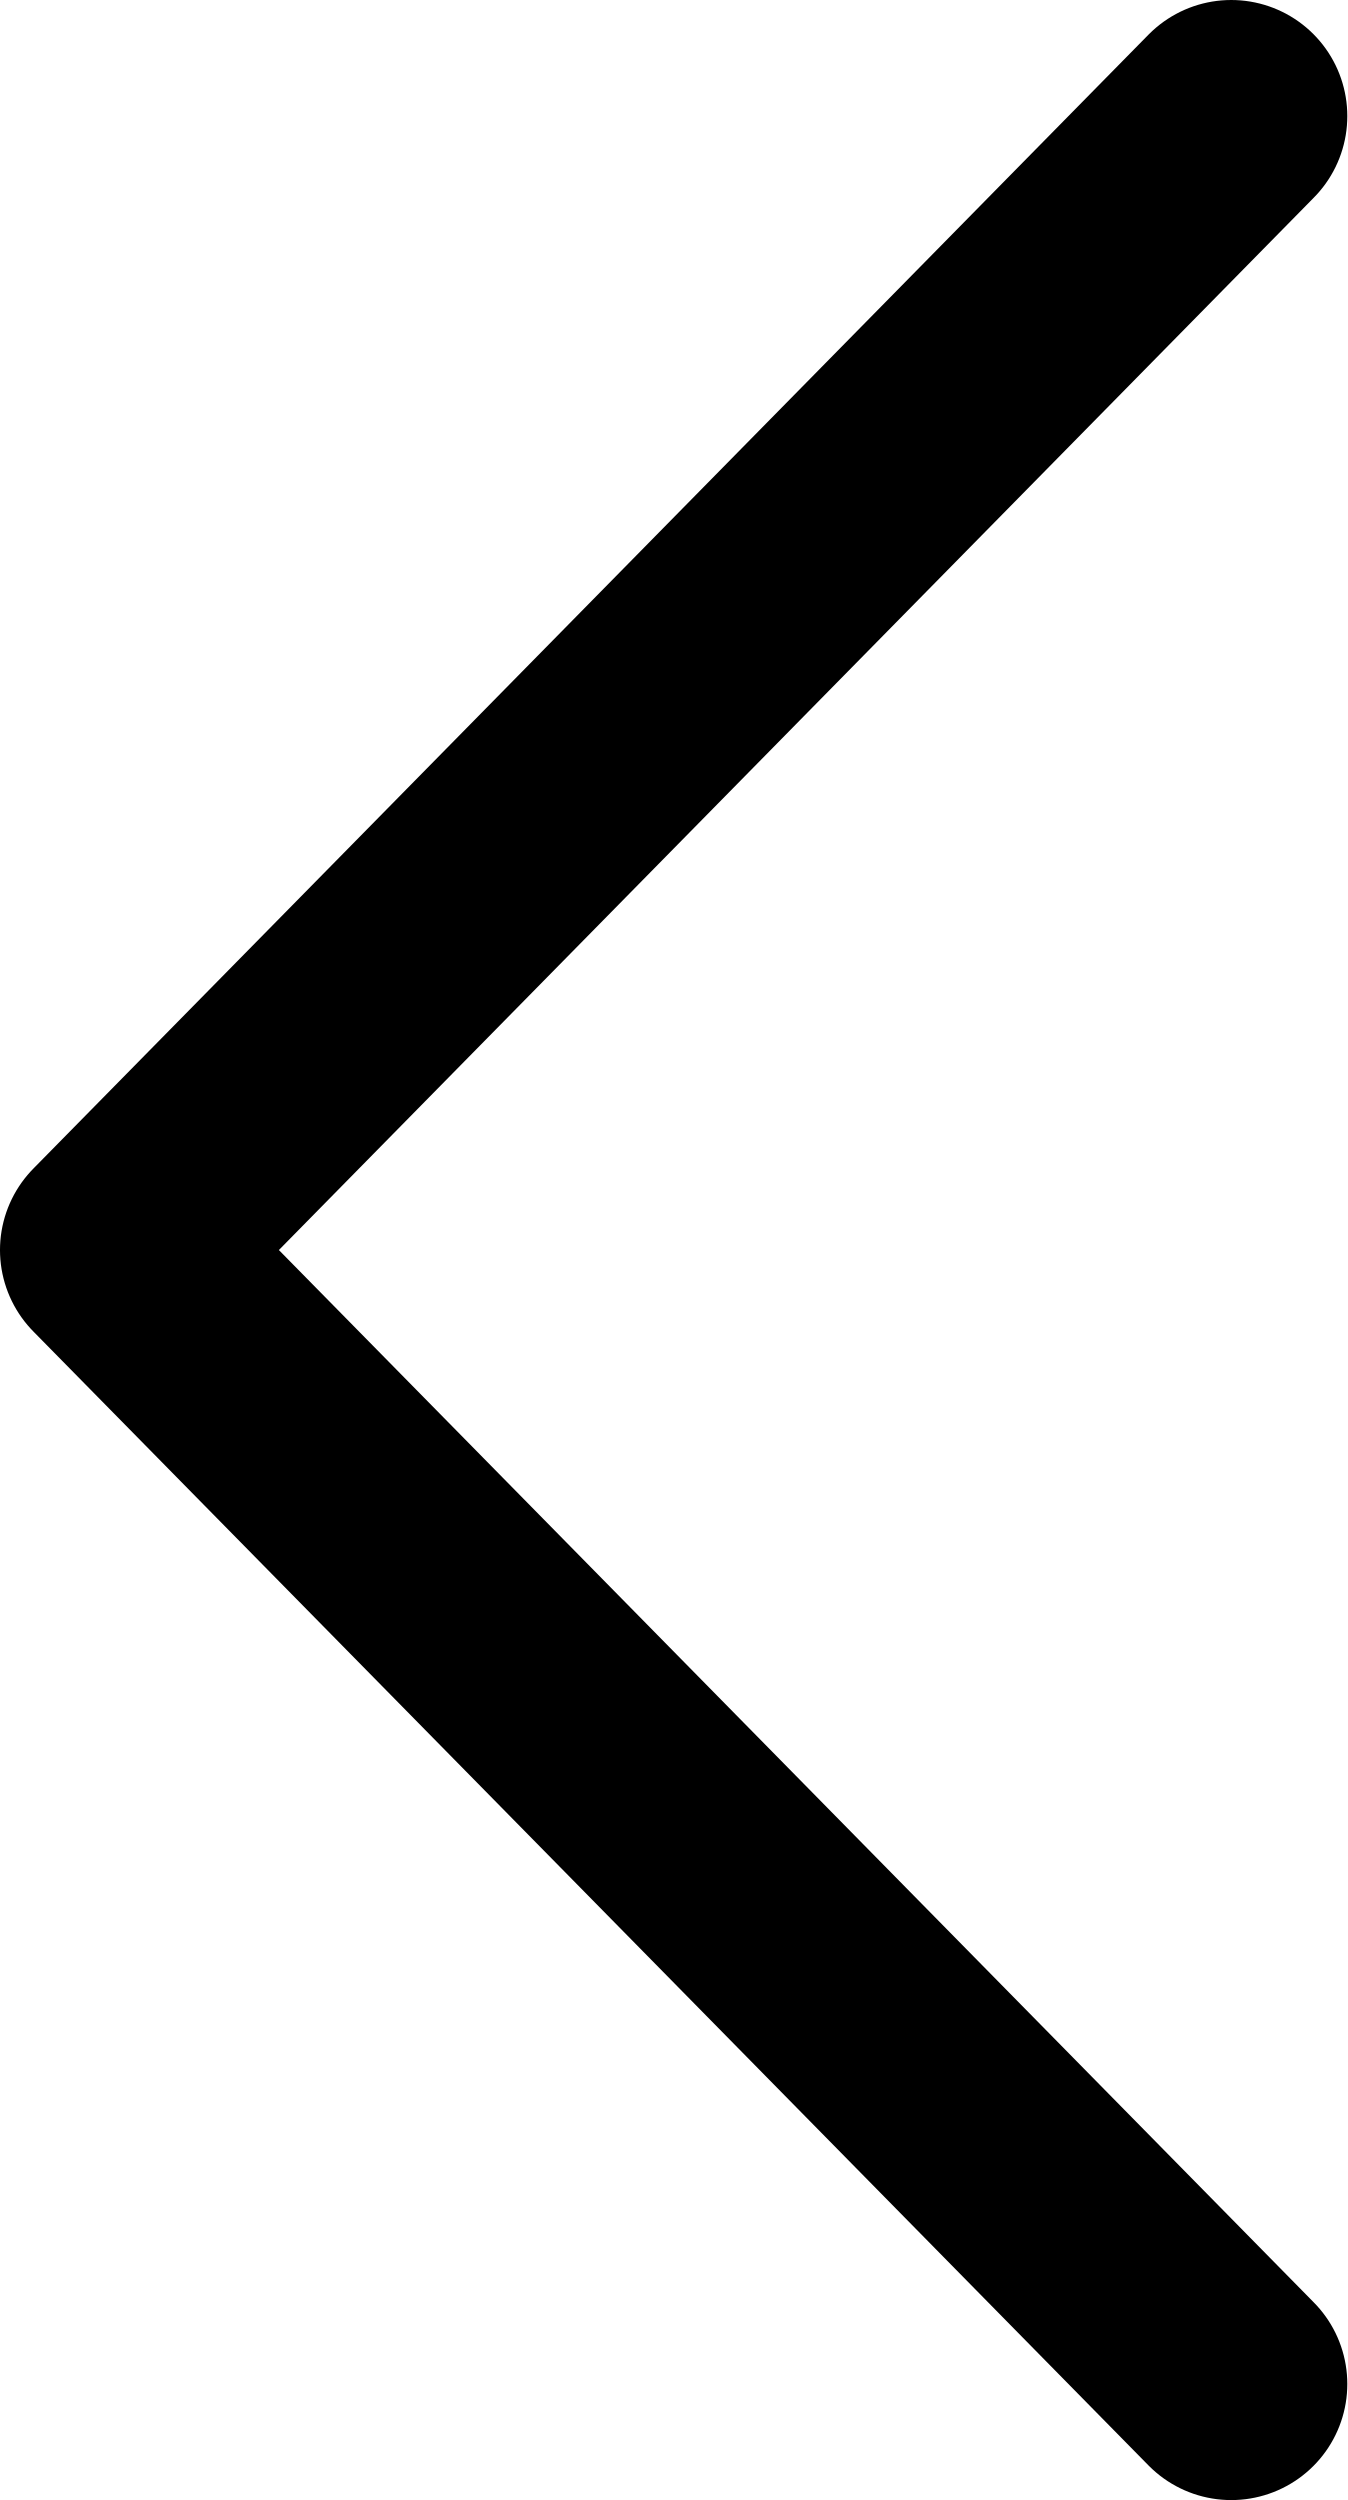
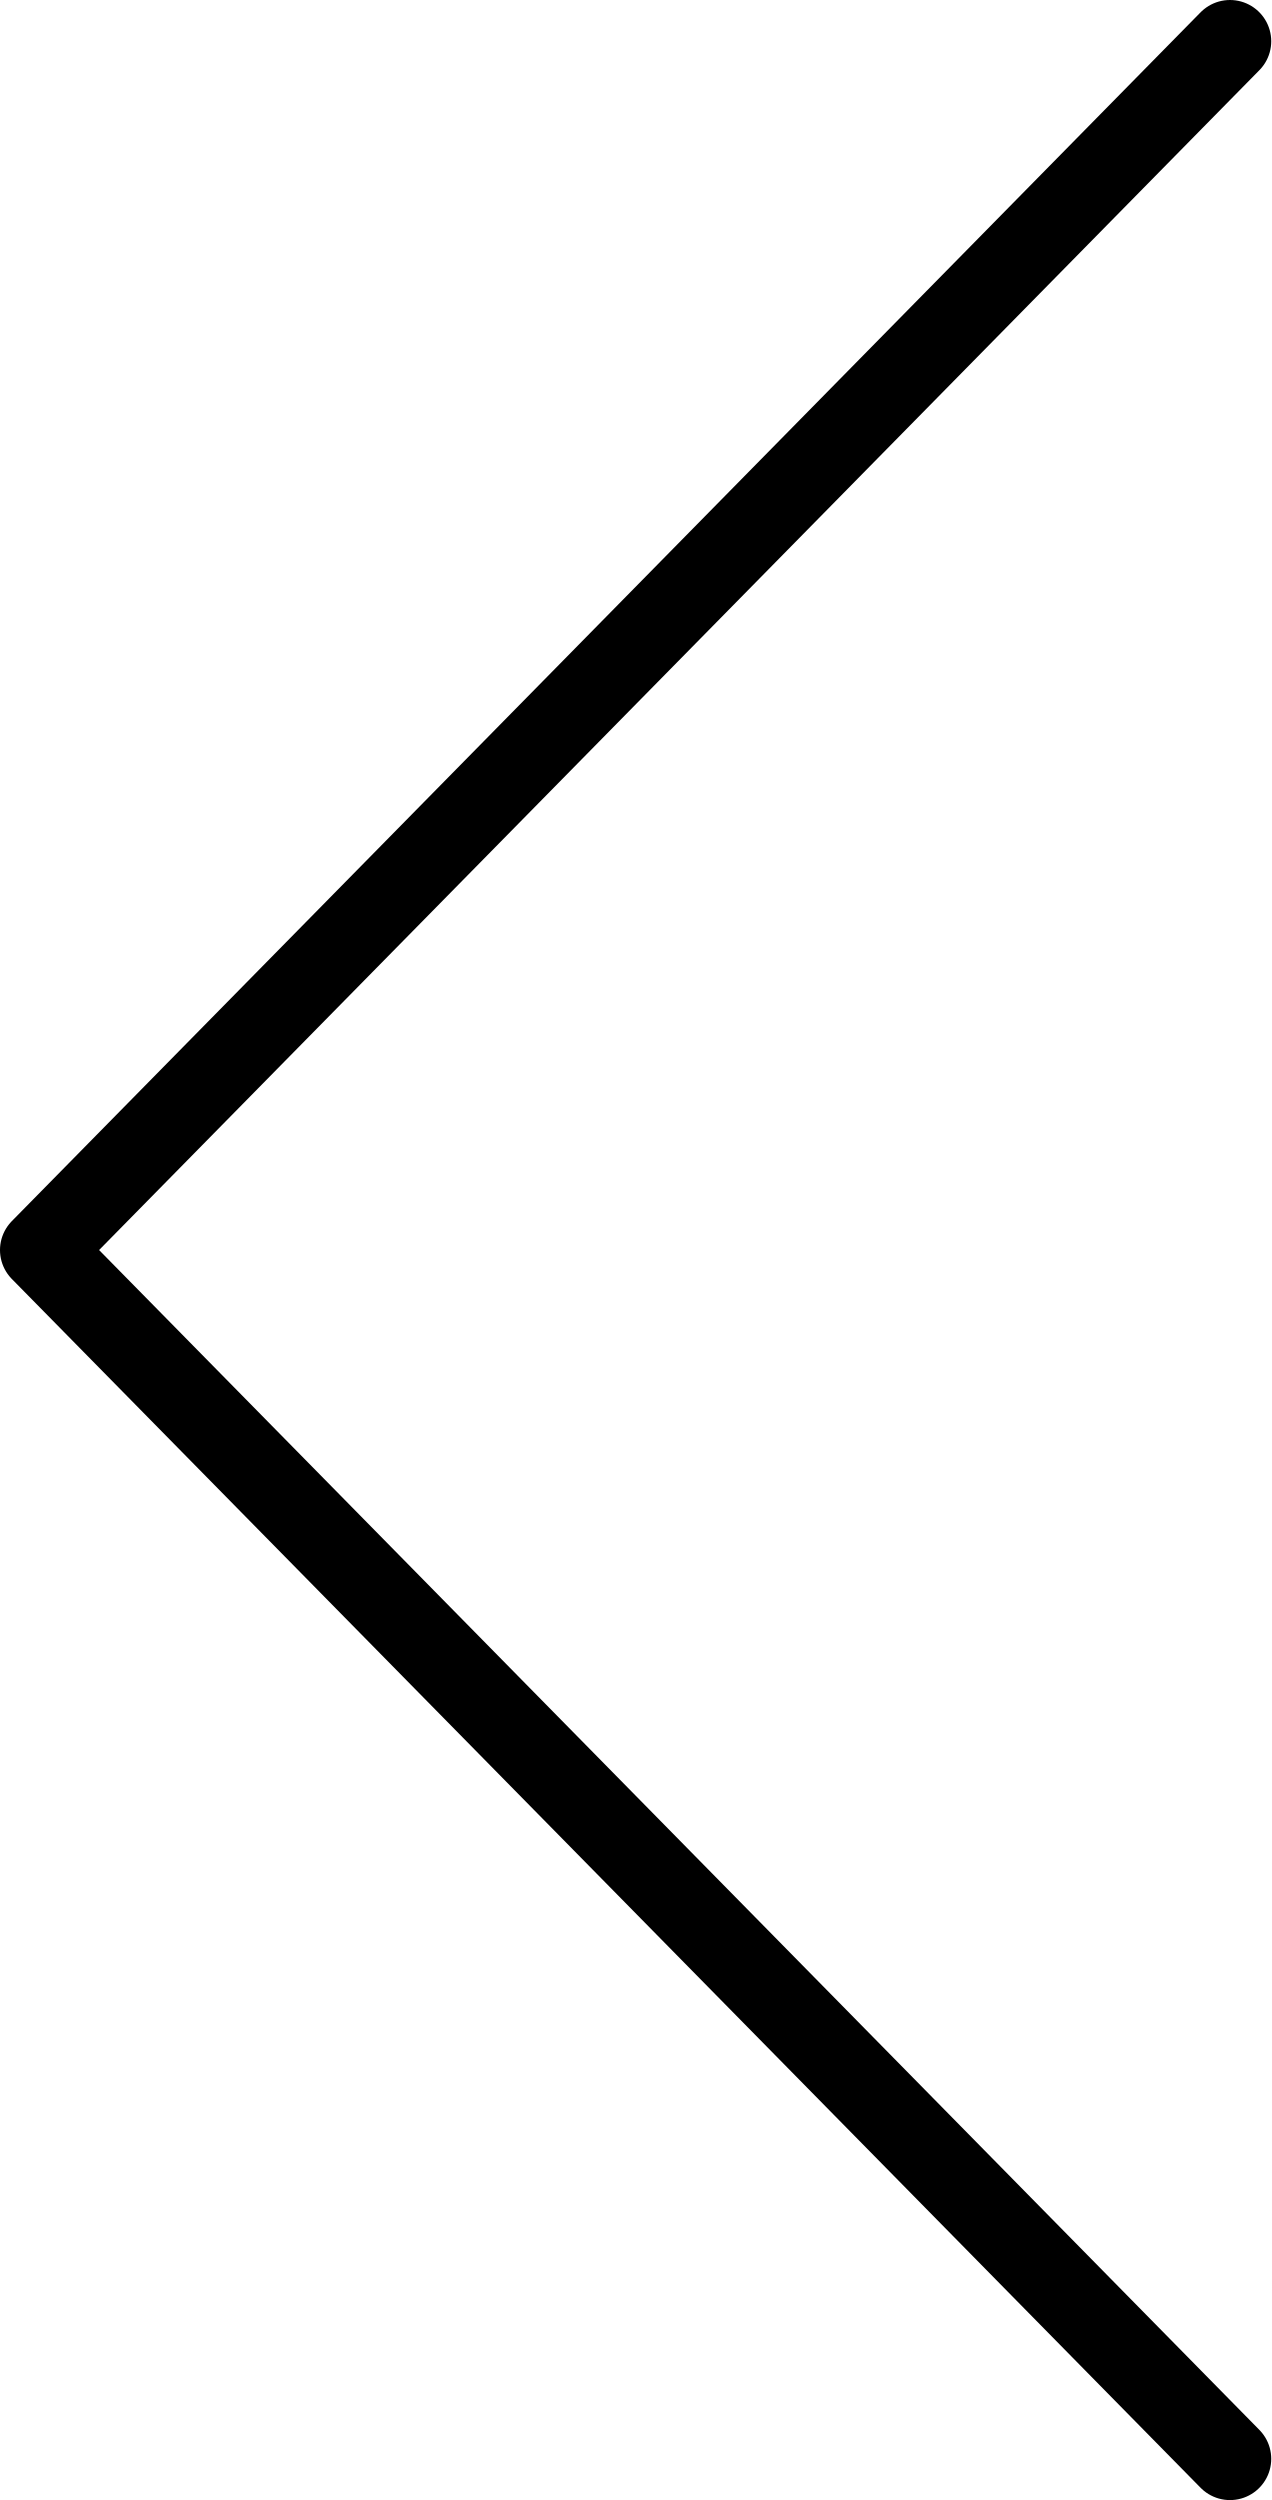
- <svg xmlns="http://www.w3.org/2000/svg" width="17.41" height="32.305" viewBox="0 0 17.41 32.305">
-   <path id="GoBackDiaD" d="M4517.946-263.474l-14.41,14.653,14.41,14.653" transform="translate(-4502.036 264.974)" fill="none" stroke="#000" stroke-linecap="round" stroke-linejoin="round" stroke-width="3" />
+ <svg xmlns="http://www.w3.org/2000/svg" width="15.41" height="30.305" viewBox="0 0 15.41 30.305">
+   <path id="GoBackDiaD" d="M4517.946-263.474l-14.41,14.653,14.41,14.653" transform="translate(-4503.036 263.974)" fill="none" stroke="#000" stroke-linecap="round" stroke-linejoin="round" stroke-width="1" />
</svg>
